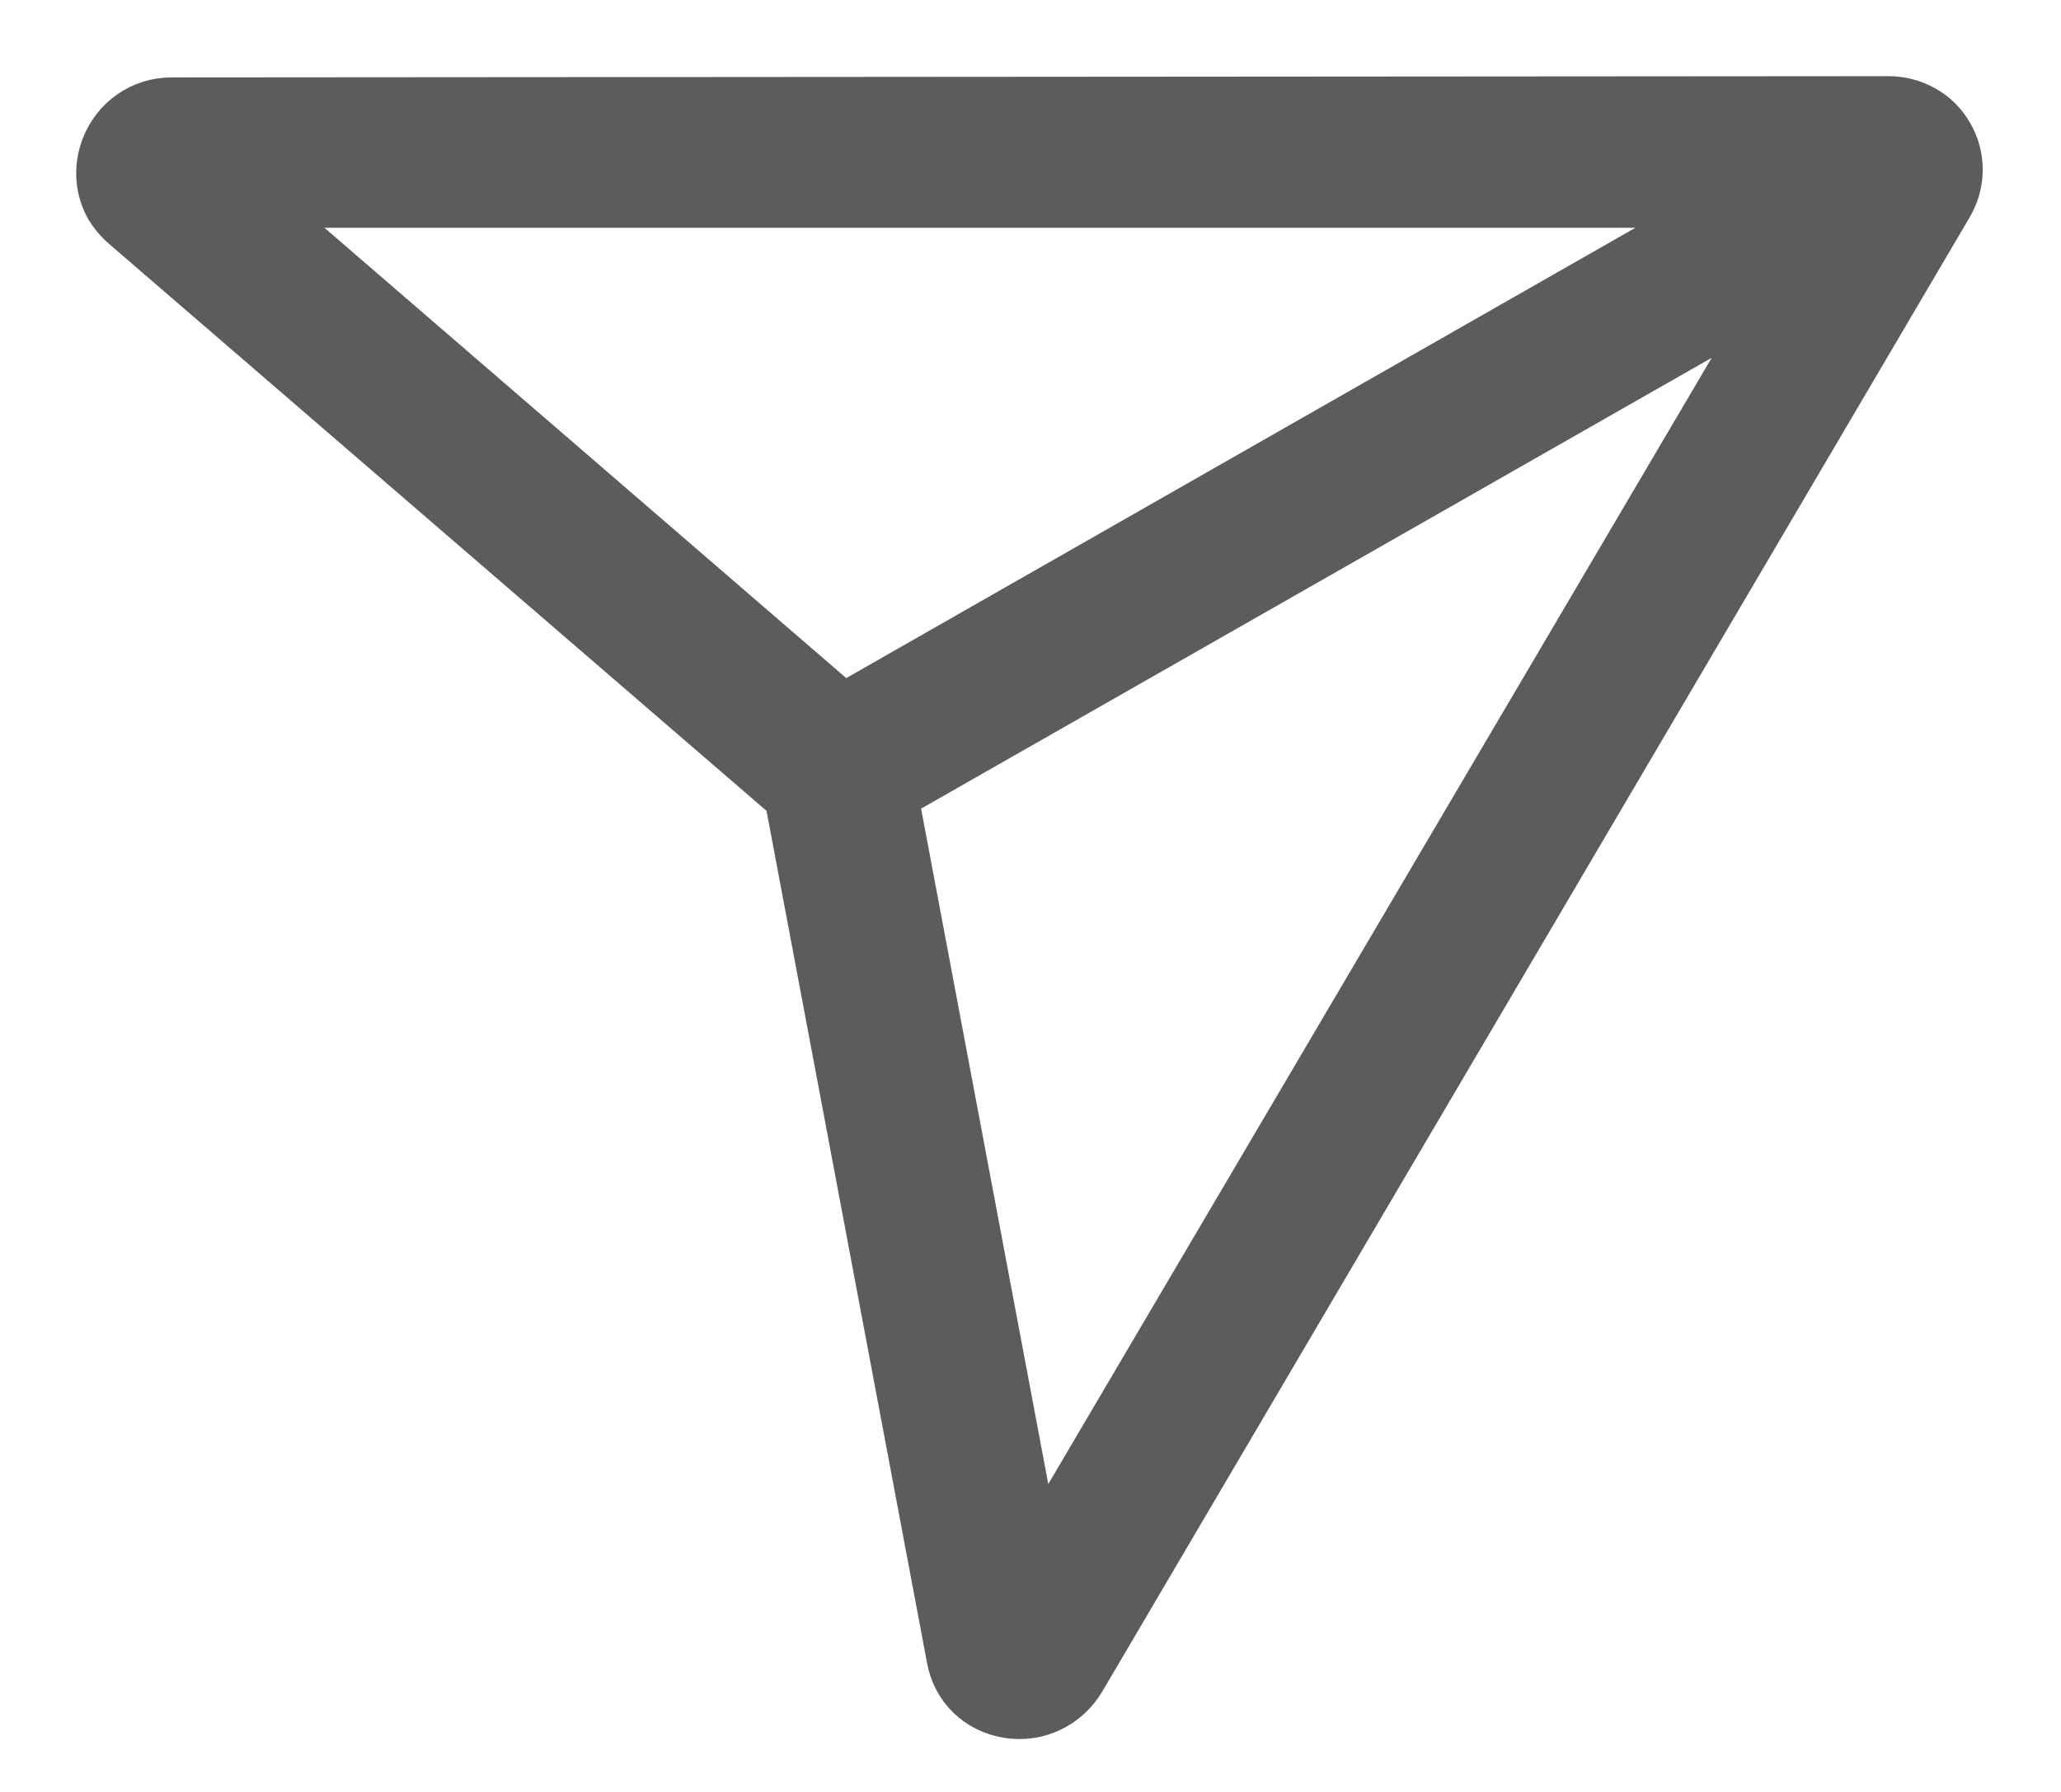
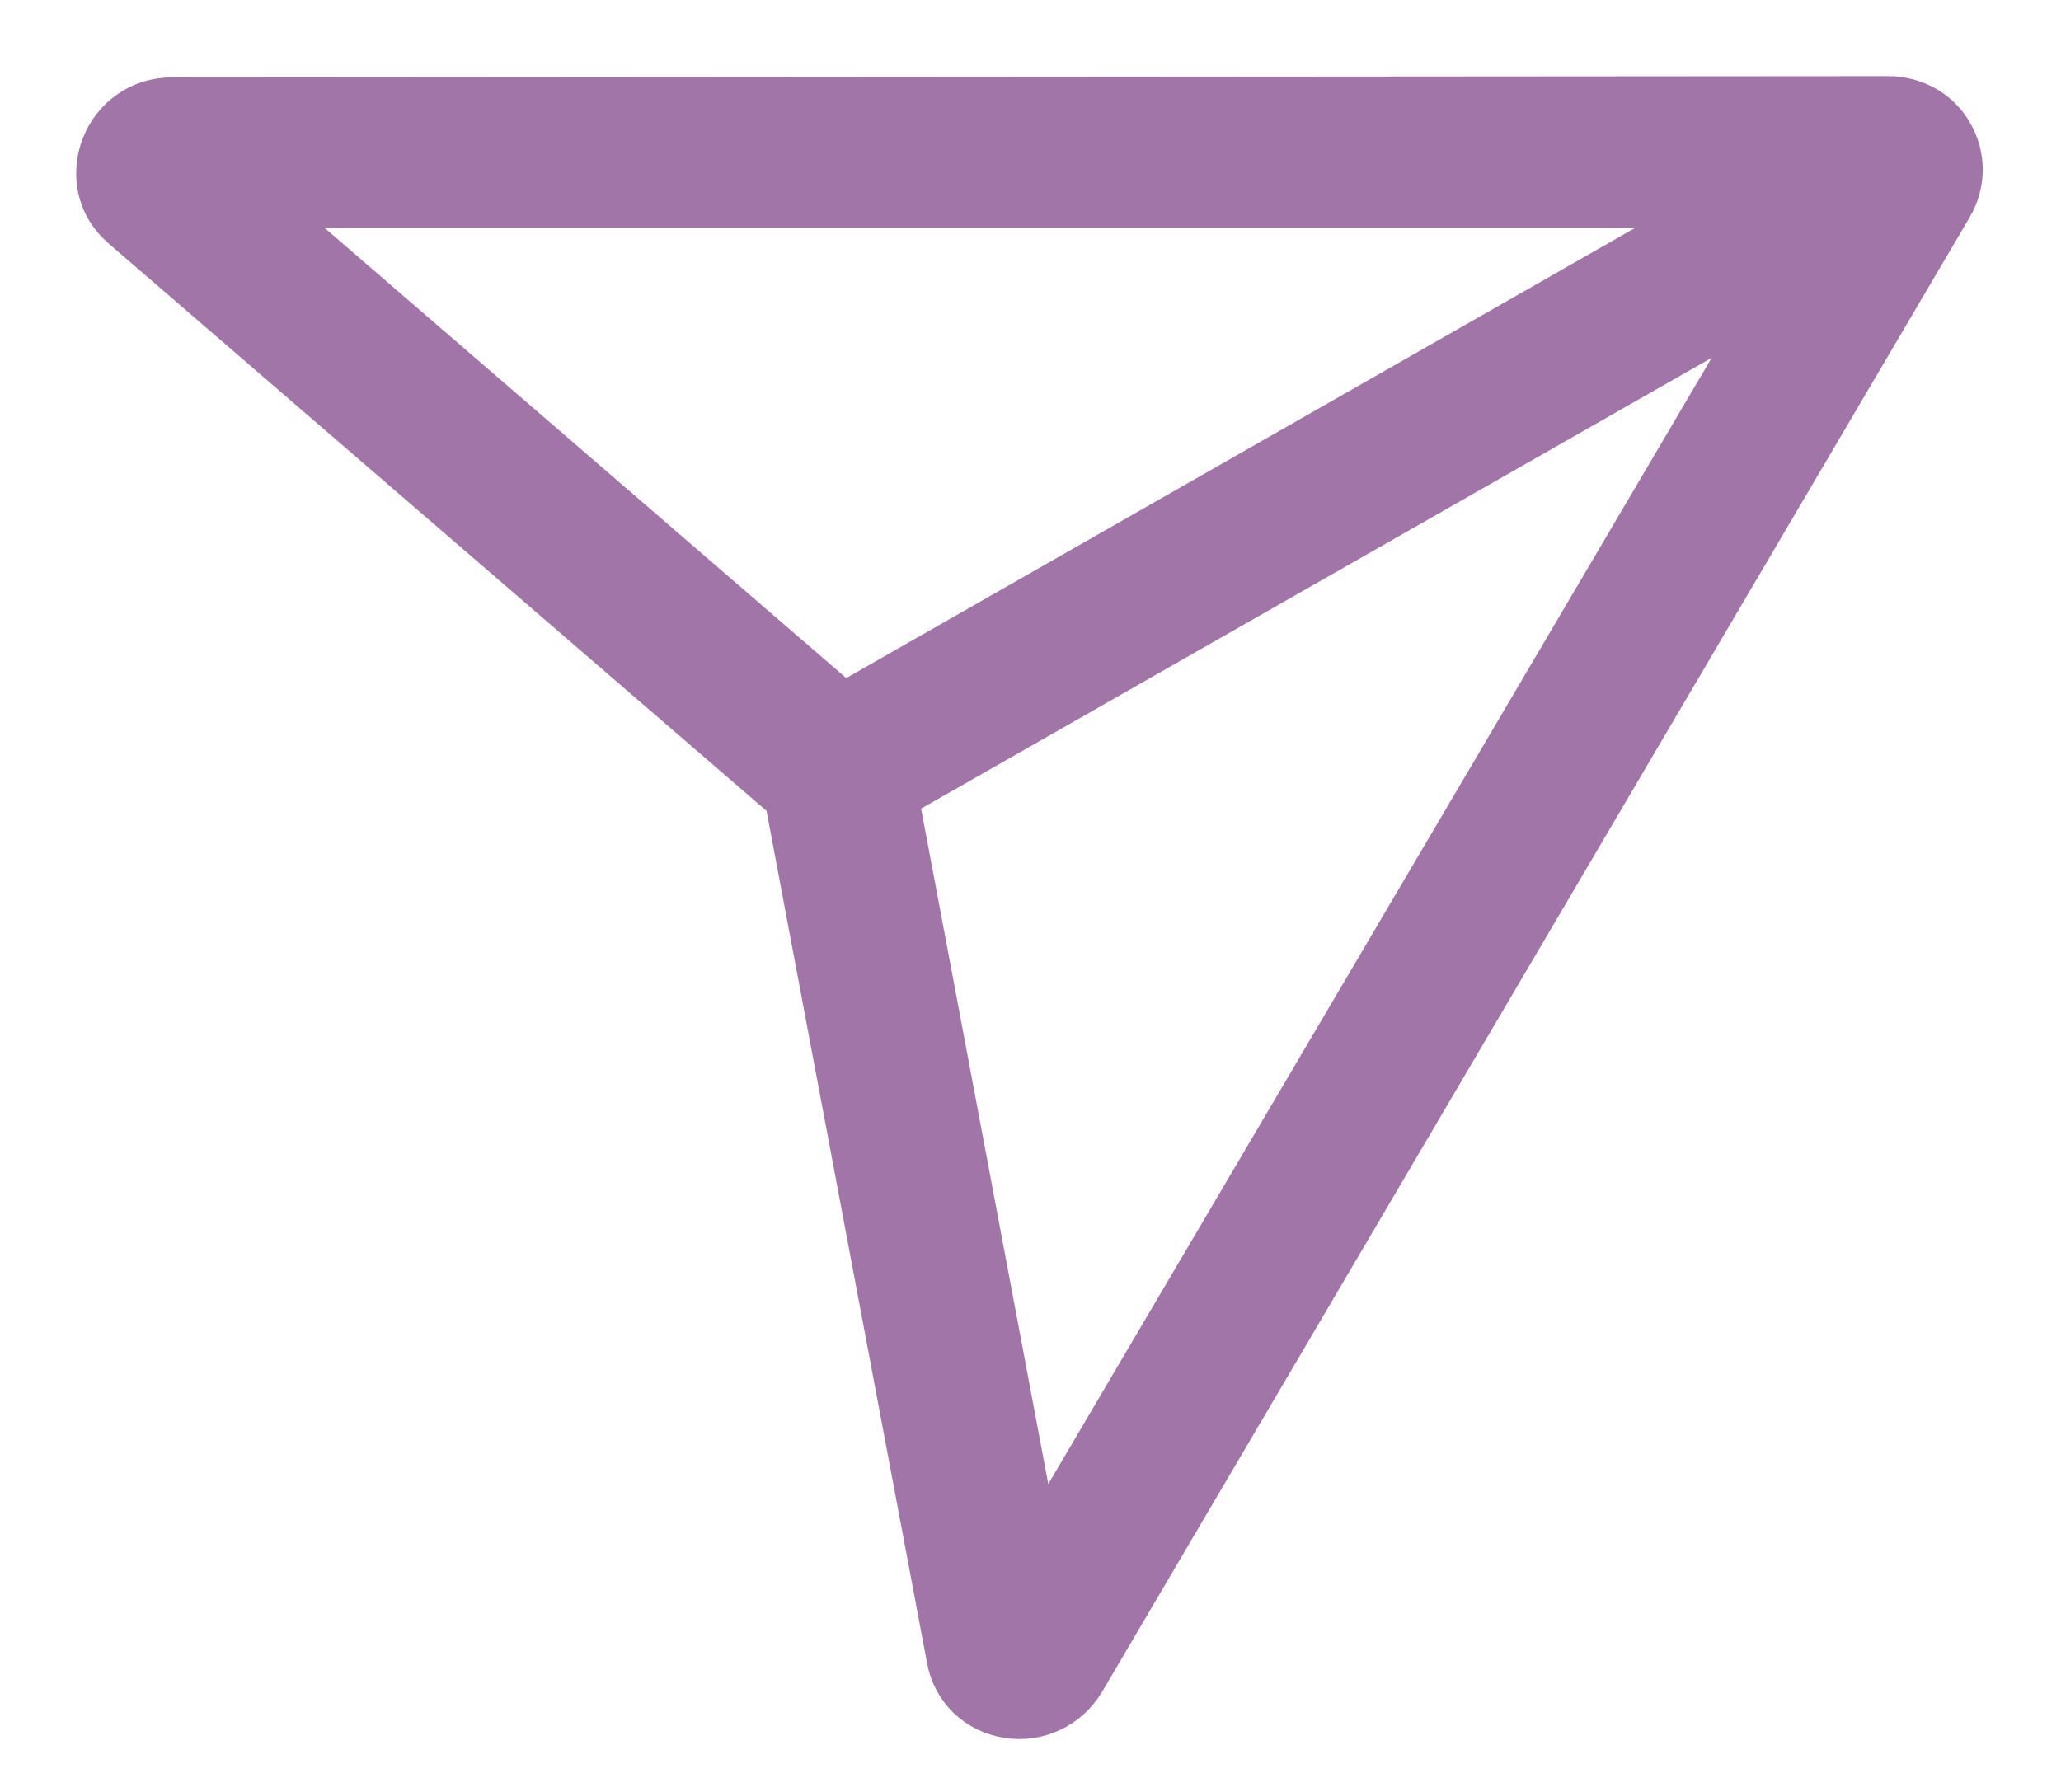
<svg xmlns="http://www.w3.org/2000/svg" width="23" height="20" viewBox="0 0 23 20" fill="none">
-   <path fill-rule="evenodd" clip-rule="evenodd" d="M21.855 1.445C21.698 1.167 21.396 1 21.071 1L1.914 1.014C1.529 1.014 1.195 1.251 1.06 1.608C0.963 1.868 0.986 2.146 1.116 2.373C1.167 2.457 1.232 2.536 1.311 2.605L8.692 8.971L10.493 18.534C10.562 18.91 10.85 19.188 11.23 19.248C11.606 19.309 11.977 19.132 12.172 18.803L21.851 2.35C22.018 2.067 22.018 1.724 21.855 1.445ZM3.217 2.392H18.816L9.426 7.751L3.217 2.392ZM11.625 16.984L10.112 8.948L19.517 3.584L11.625 16.984Z" fill="#5C5C5C" stroke="#5C5C5C" stroke-width="0.3" />
+   <path fill-rule="evenodd" clip-rule="evenodd" d="M21.855 1.445C21.698 1.167 21.396 1 21.071 1L1.914 1.014C1.529 1.014 1.195 1.251 1.06 1.608C0.963 1.868 0.986 2.146 1.116 2.373C1.167 2.457 1.232 2.536 1.311 2.605L8.692 8.971L10.493 18.534C10.562 18.91 10.85 19.188 11.23 19.248C11.606 19.309 11.977 19.132 12.172 18.803L21.851 2.35C22.018 2.067 22.018 1.724 21.855 1.445ZM3.217 2.392H18.816L9.426 7.751L3.217 2.392ZM11.625 16.984L10.112 8.948L19.517 3.584L11.625 16.984Z" fill="#A175A8" stroke="#A175A8" stroke-width="0.3" />
</svg>
